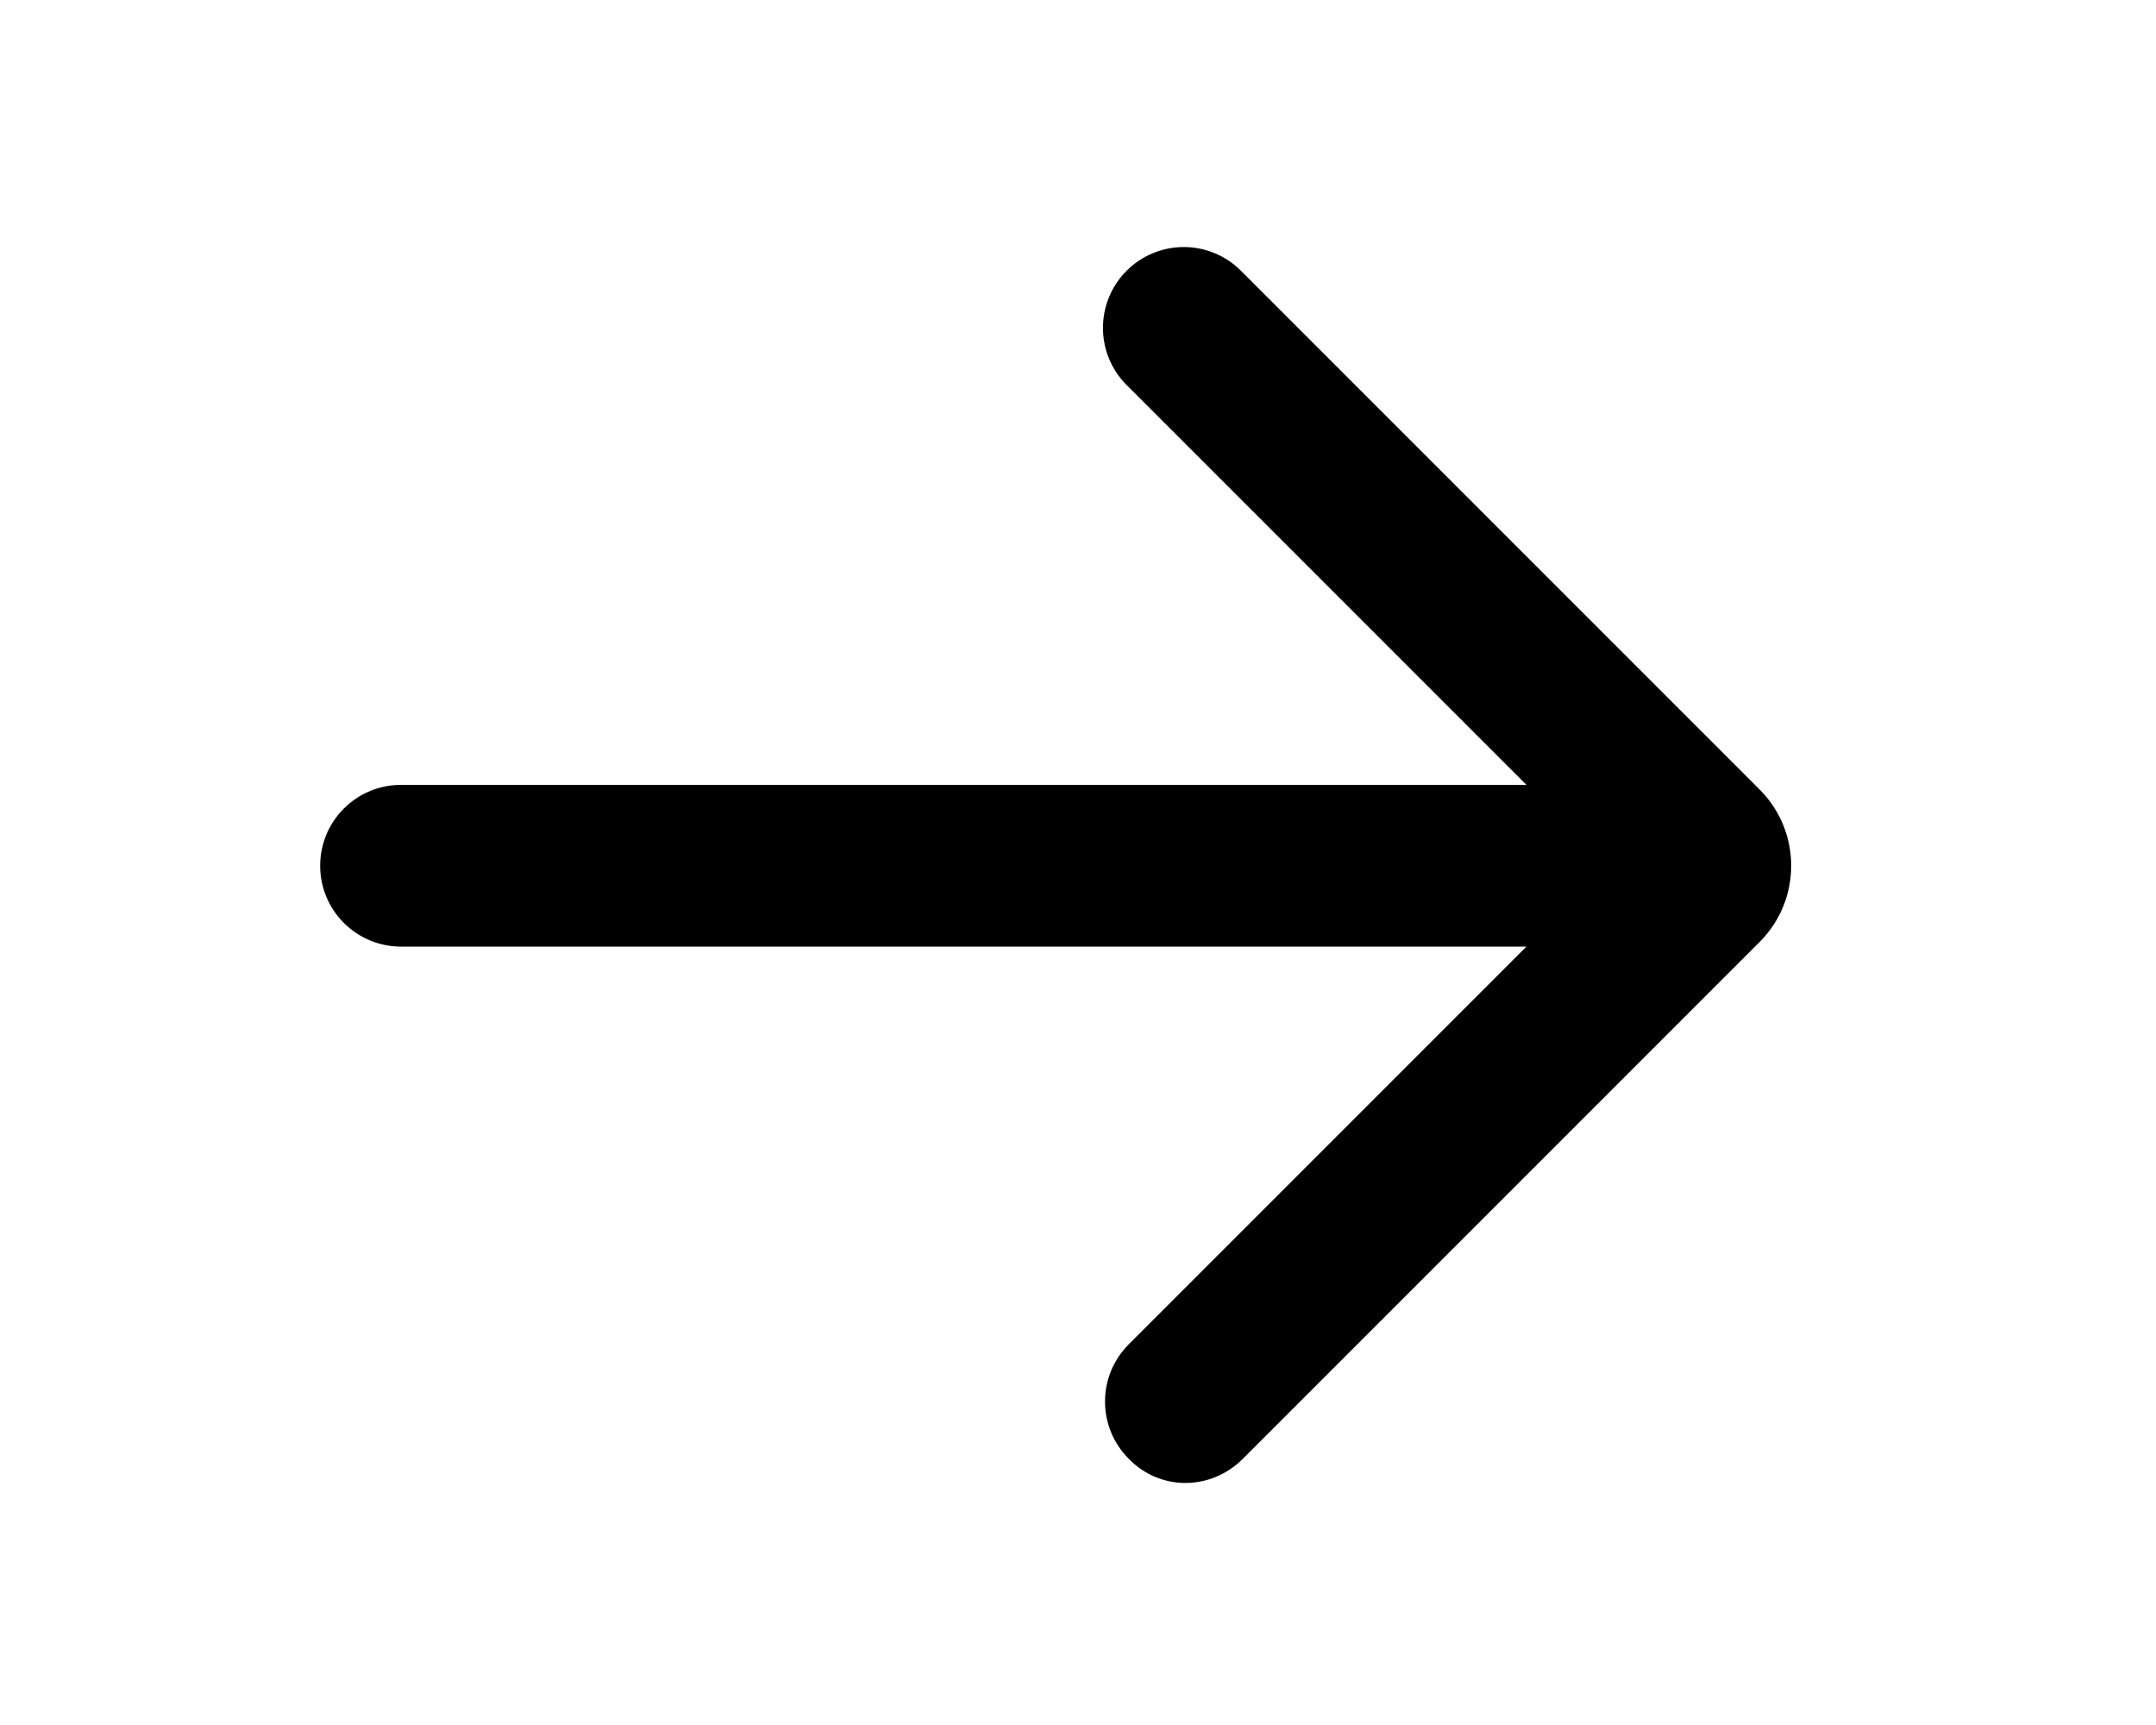
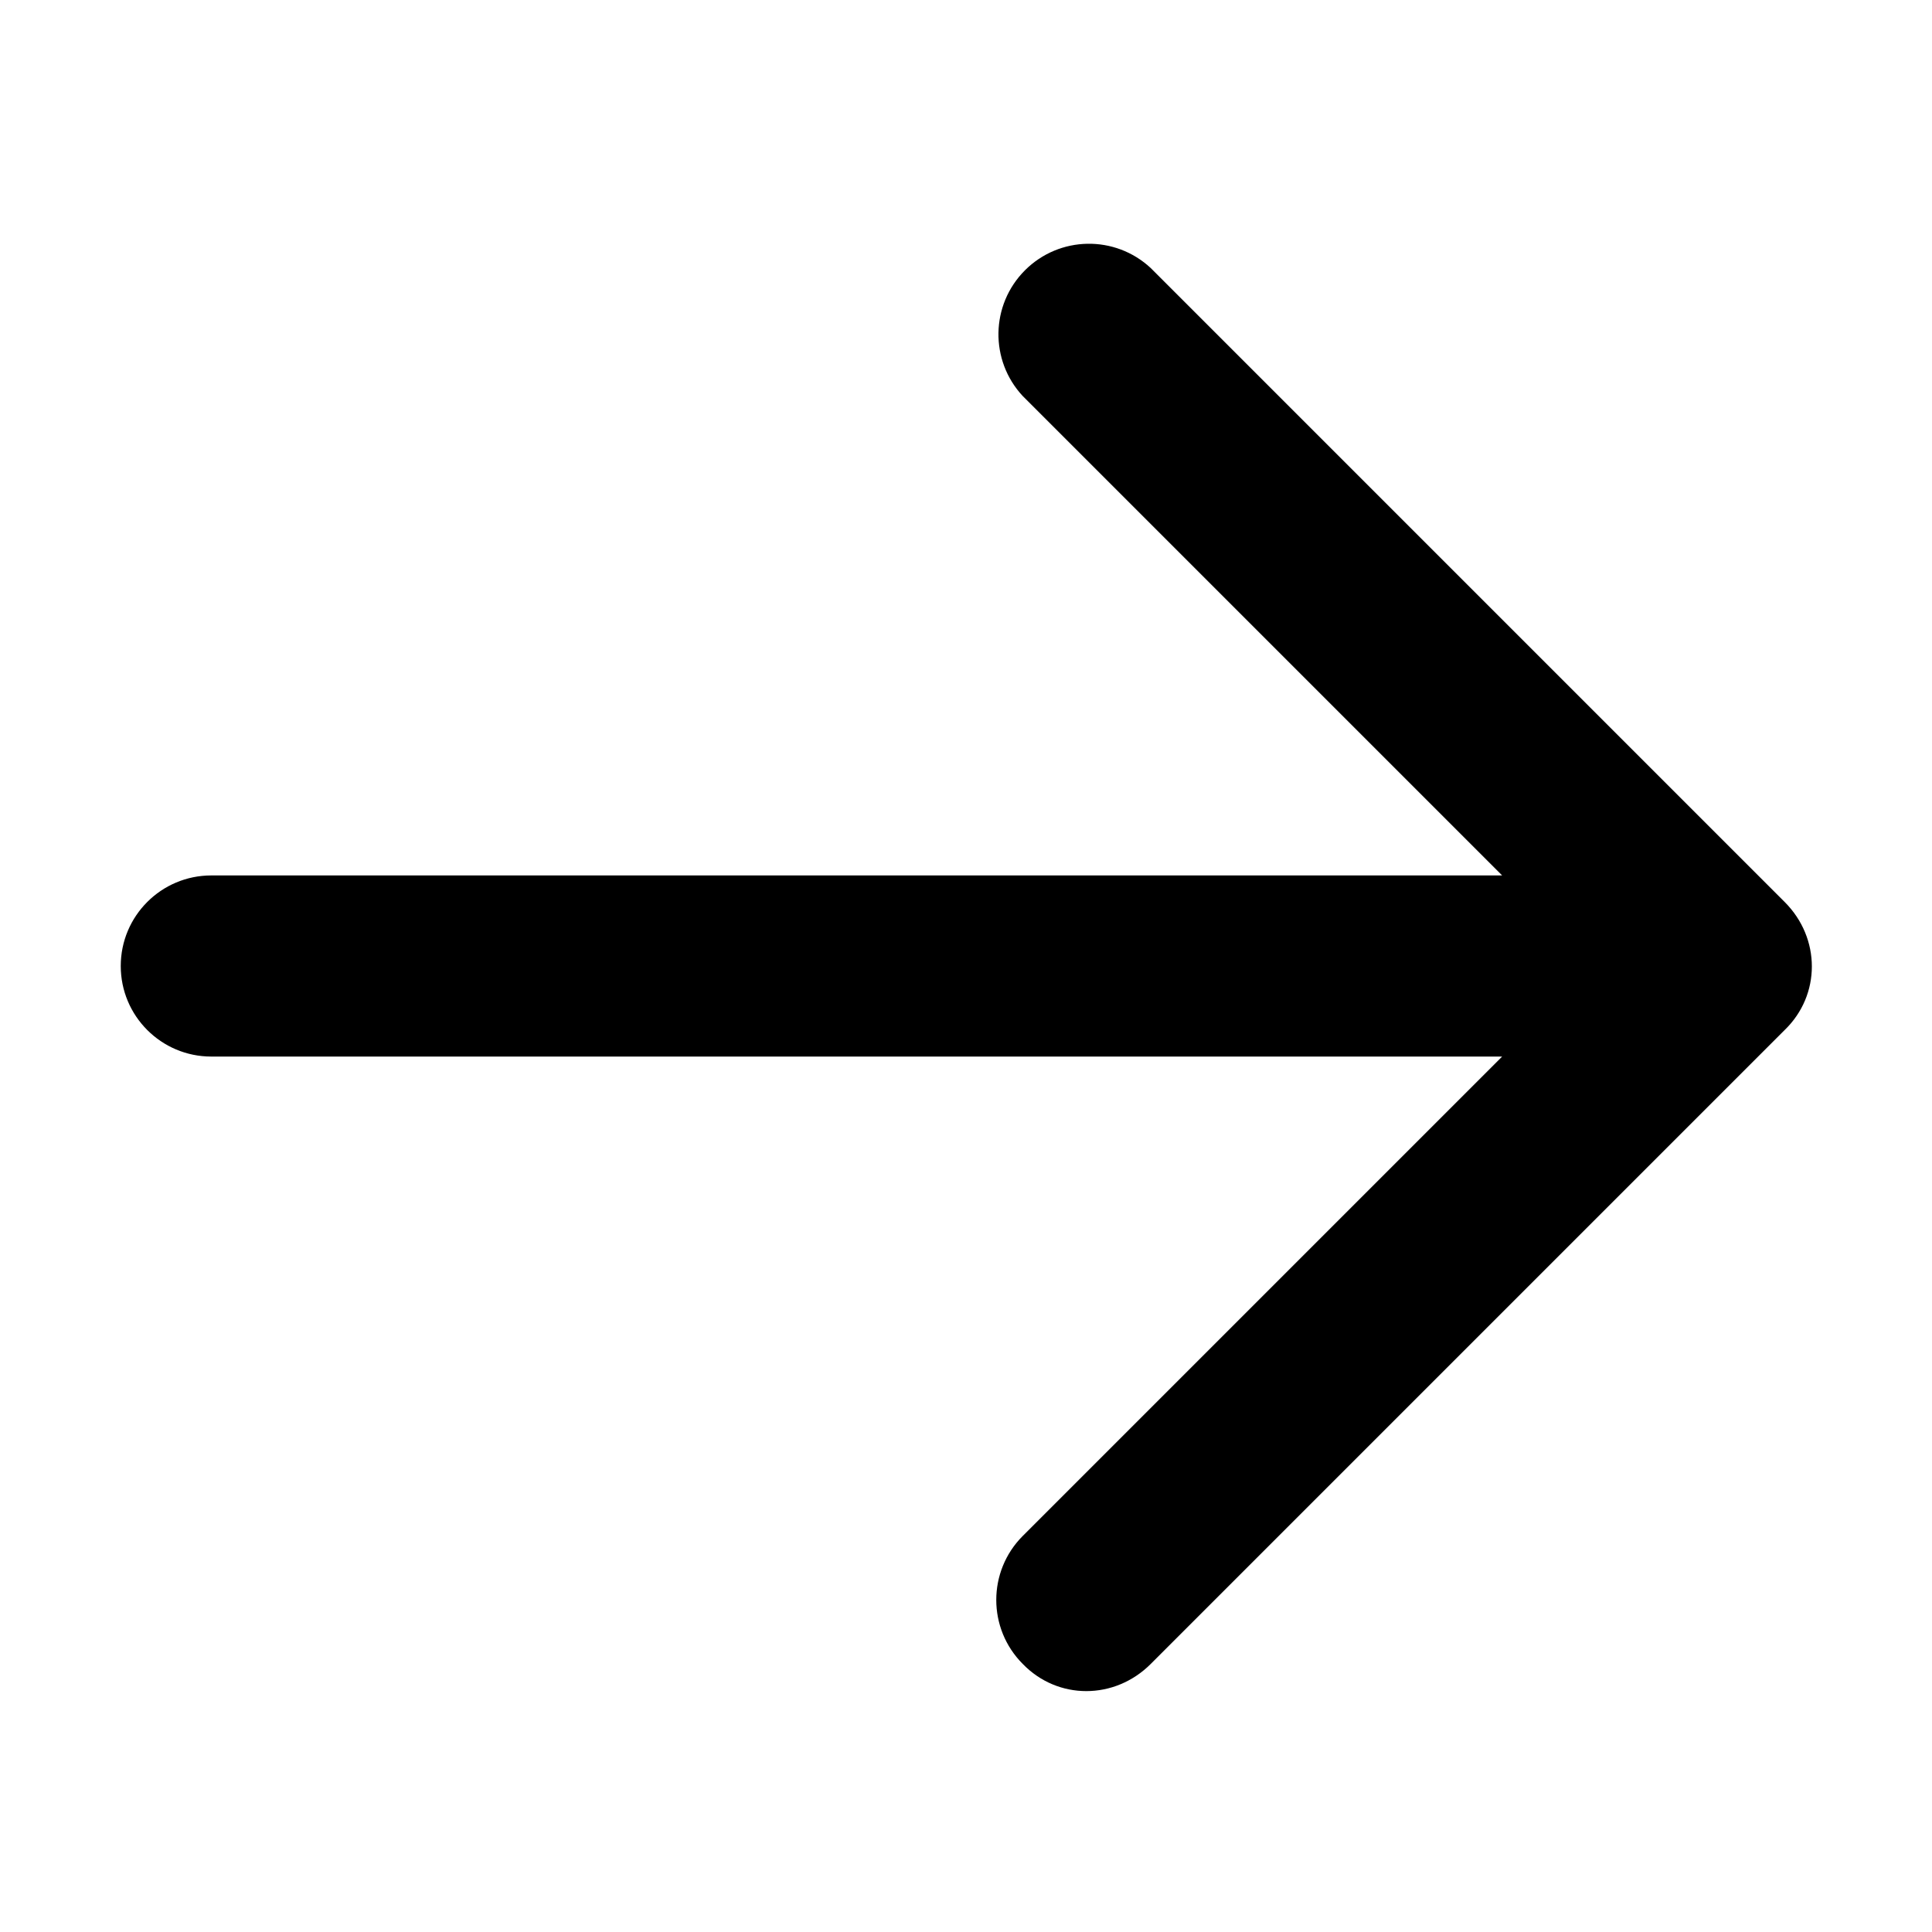
- <svg xmlns="http://www.w3.org/2000/svg" viewBox="0 0 20 16" fill="currentColor">
-   <path fill-rule="evenodd" d="M14.16 8.78H3.72a.75.75 0 0 1 0-1.5h10.44l-3.69-3.69a.75.75 0 1 1 1.06-1.06l4.8 4.8a1 1 0 0 1 0 1.4l-4.8 4.8c-.3.3-.77.3-1.06 0a.75.75 0 0 1 0-1.06l3.69-3.69Z" />
+ <svg xmlns="http://www.w3.org/2000/svg" viewBox="0 0 16 16" fill="currentColor">
+   <path fill-rule="evenodd" d="M8.47 13.78a.75.75 0 0 1 0-1.06l3.97-3.97H1.75a.75.75 0 0 1 0-1.5h10.69L8.47 3.28a.75.75 0 0 1 1.06-1.06l5.25 5.25c.3.3.3.77 0 1.06l-5.25 5.25c-.3.3-.77.3-1.06 0Z" />
</svg>
